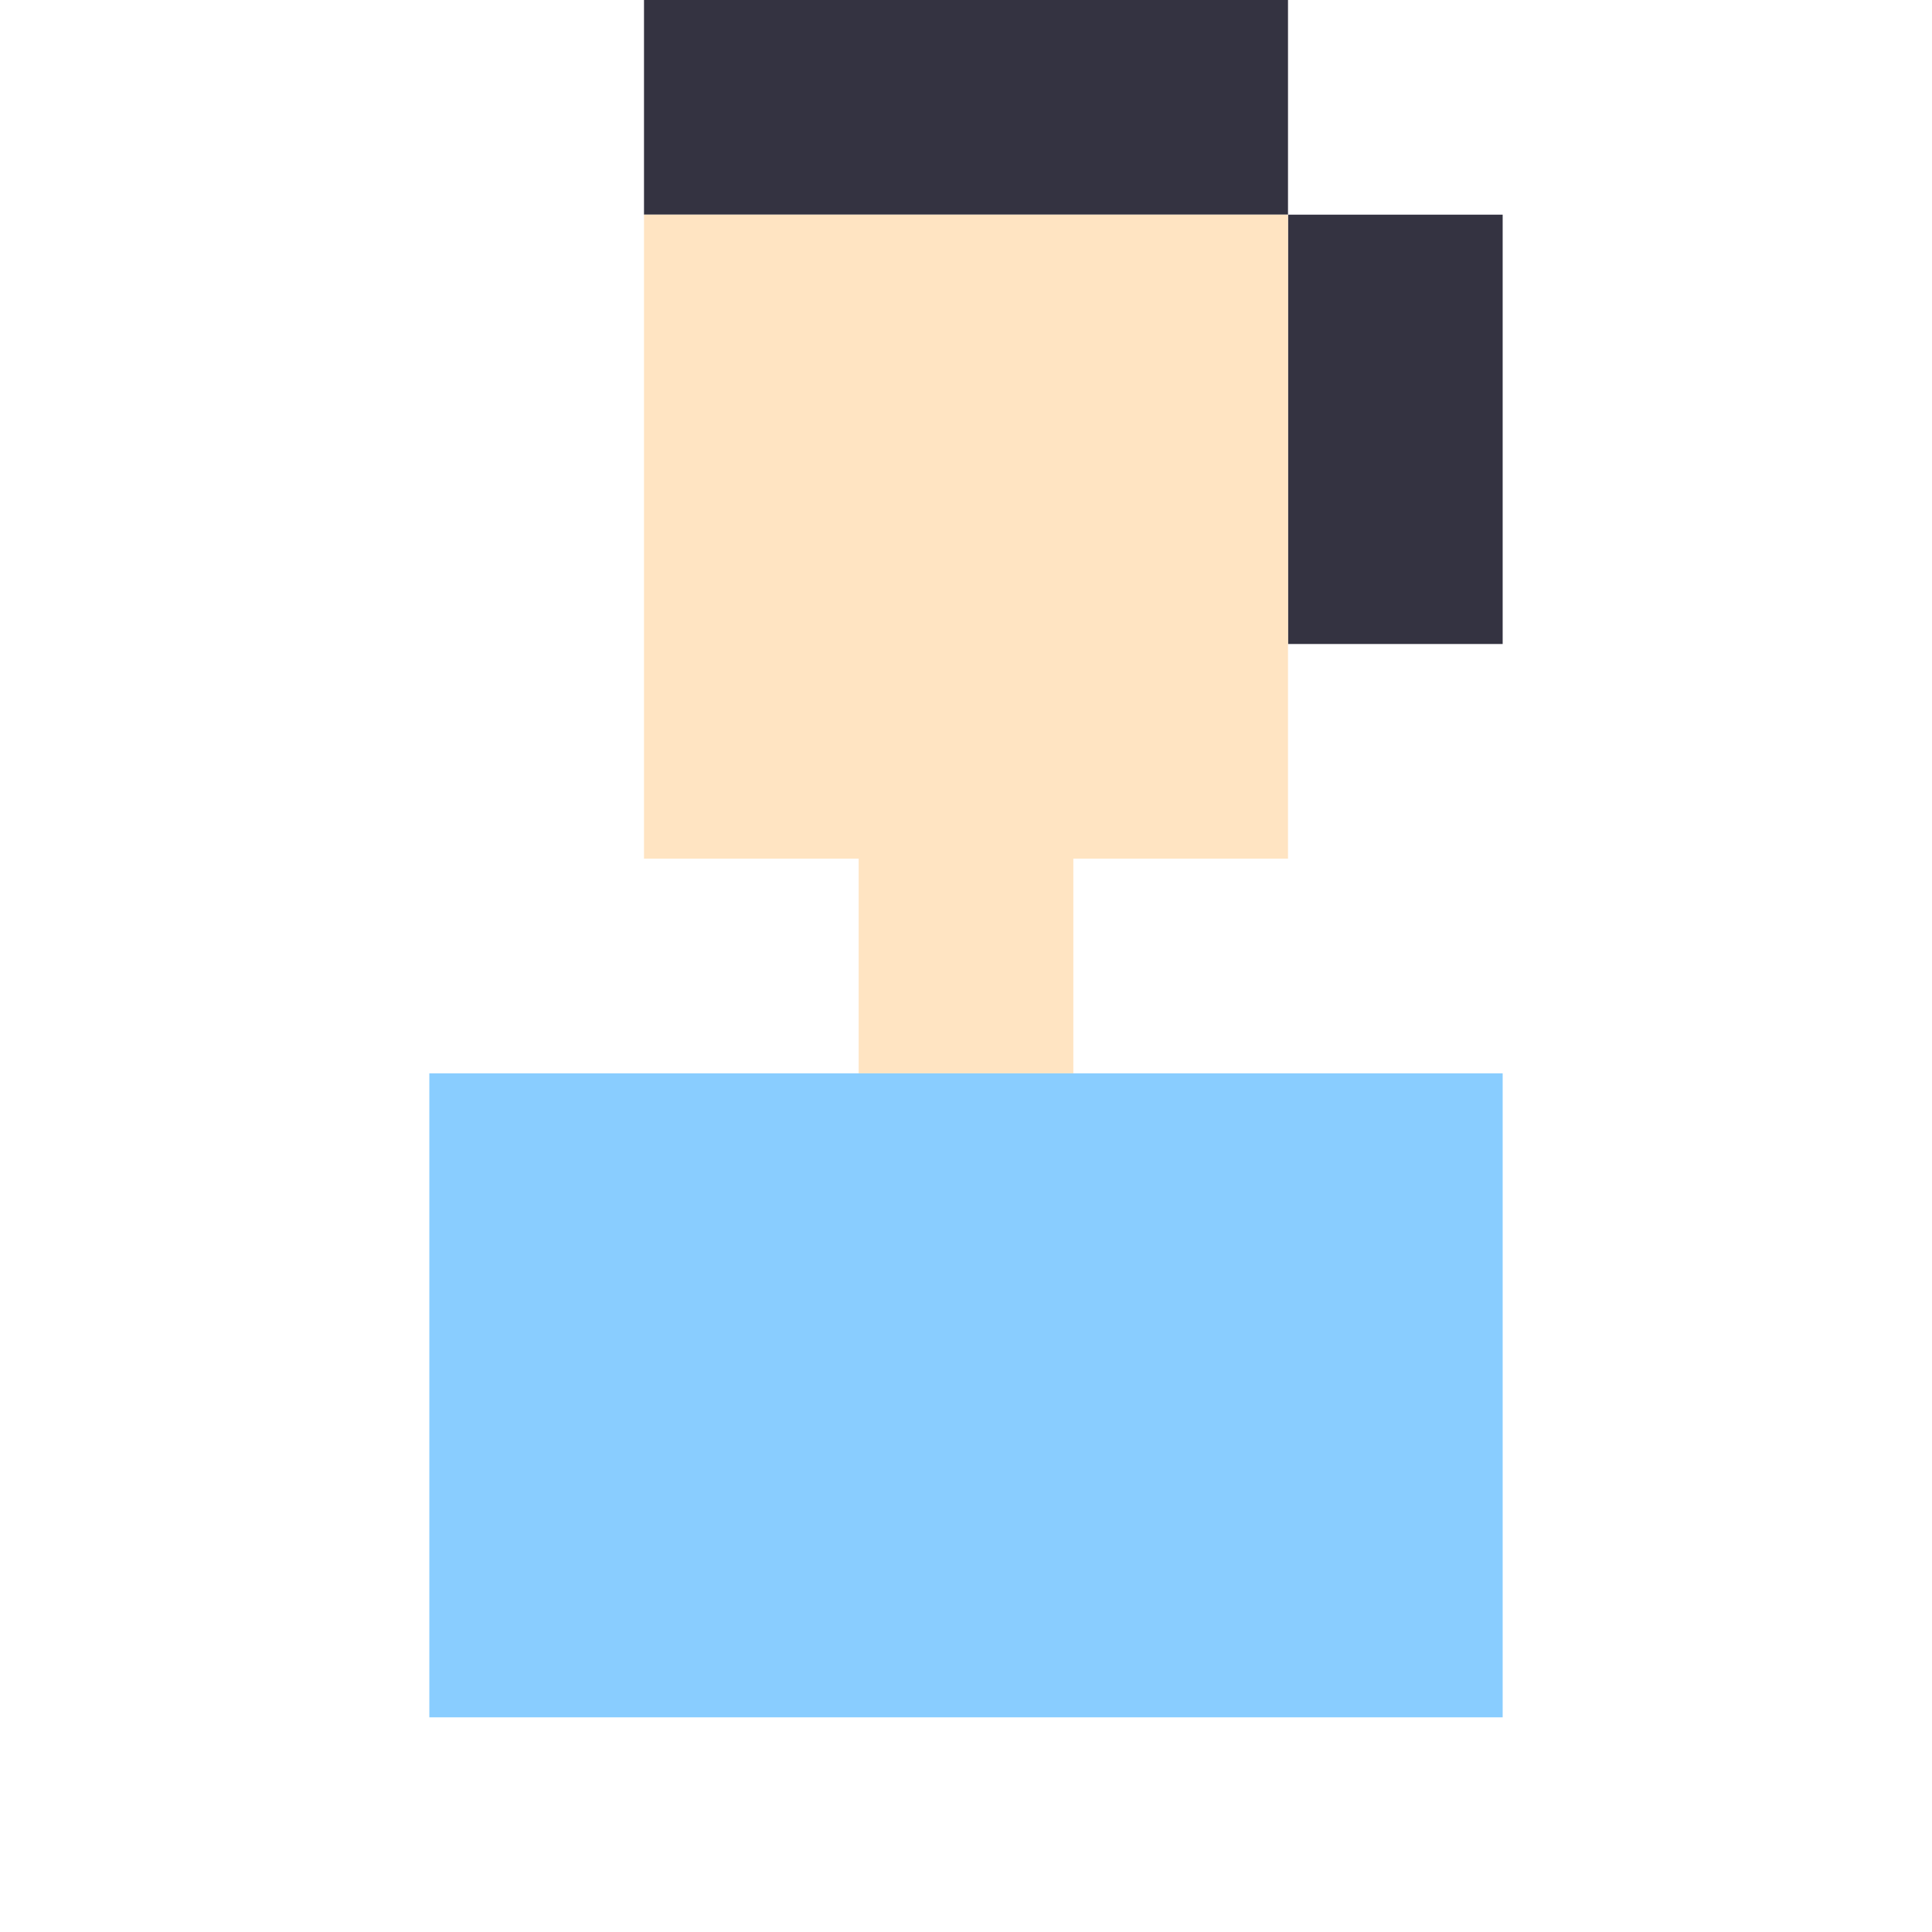
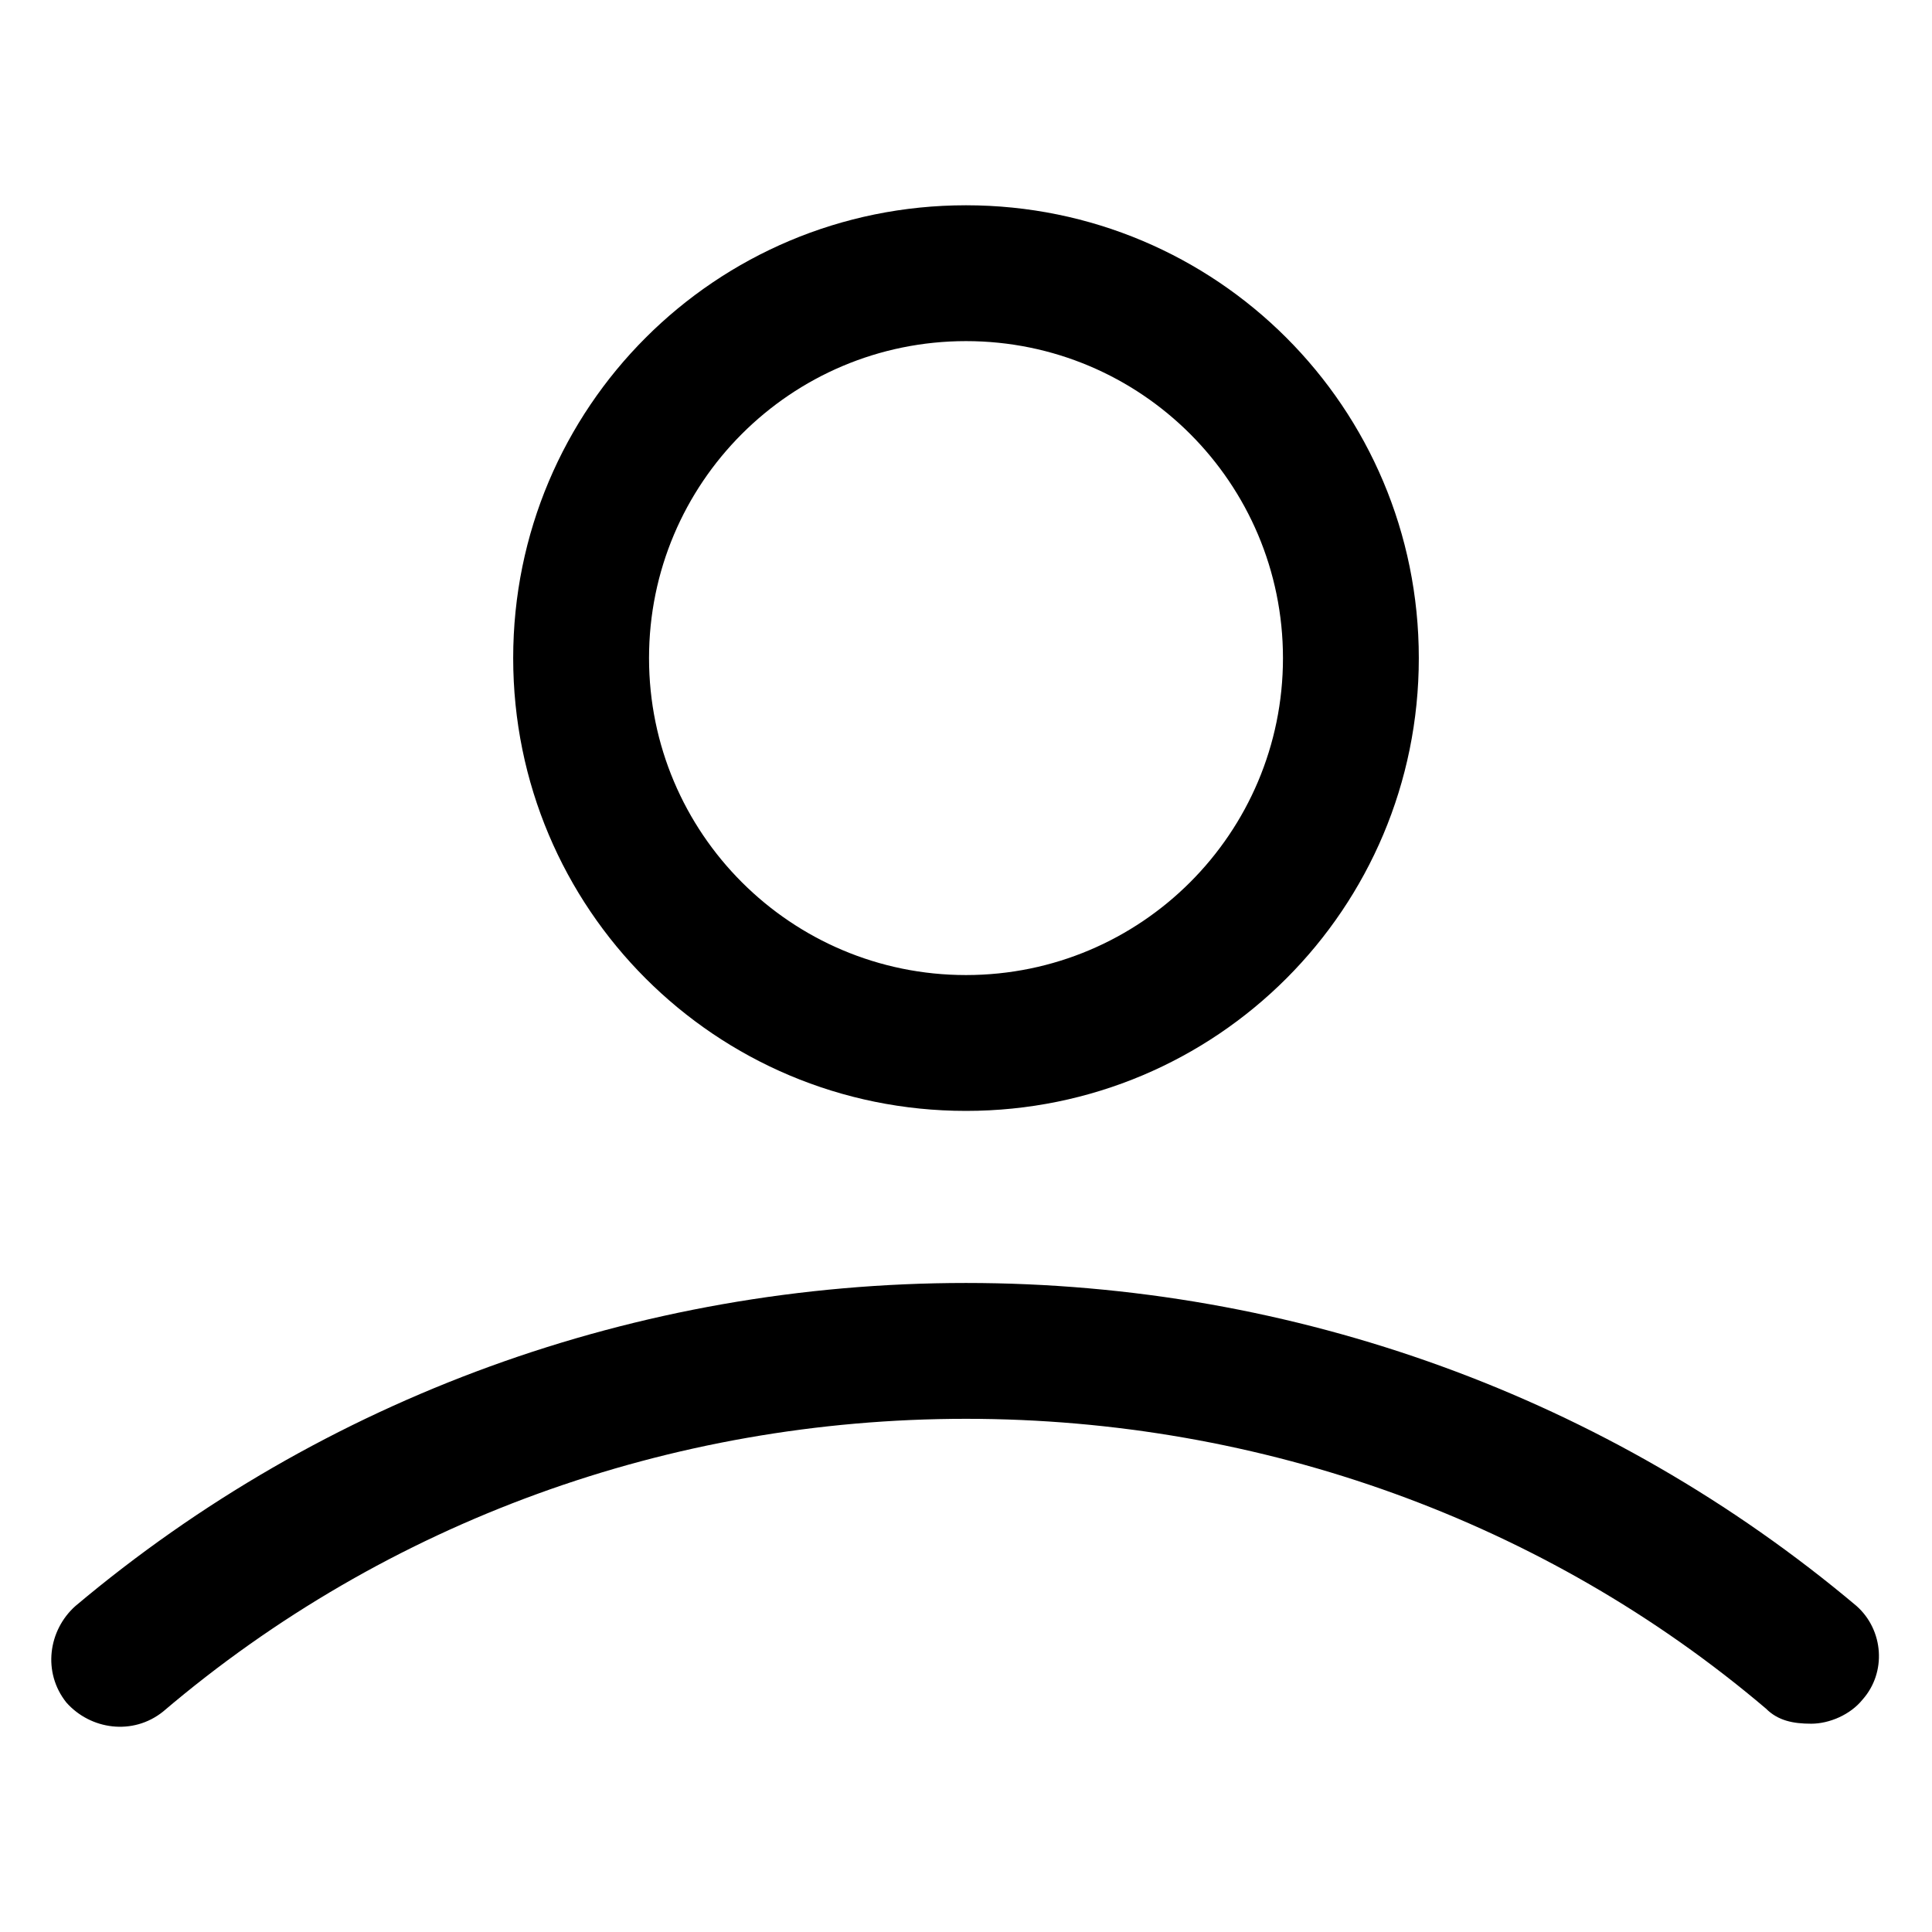
- <svg xmlns="http://www.w3.org/2000/svg" viewBox="0 1 9 9" class="pixelicon-user">
-   <polygon fill="#343341" points="3,1 6,1 6,2 3,2" />
-   <polygon fill="#343341" points="6,2 7,2 7,4 6,4" />
-   <polygon fill="#FFE4C2" points="3,2 6,2 6,5 5,5 5,6 4,6 4,5 3,5" />
-   <polygon fill="#89CDFF" points="2,6 7,6 7,9 2,9" />
+ <svg xmlns="http://www.w3.org/2000/svg" version="1.1" id="lni_lni-user" x="0px" y="0px" viewBox="0 0 64 64" style="enable-background:new 0 0 64 64;" xml:space="preserve">
+   <g>
+     <path d="M32,36.8c8.3,0,15-6.7,15-15s-6.7-15-15-15c-8.3,0-15,6.7-15,15S23.7,36.8,32,36.8z M32,11.3c5.8,0,10.5,4.7,10.5,10.5   S37.8,32.3,32,32.3c-5.8,0-10.5-4.7-10.5-10.5S26.2,11.3,32,11.3z" />
+     <path d="M61.5,53.2C53.3,46.3,42.9,42.5,32,42.5S10.7,46.3,2.5,53.2c-0.9,0.8-1.1,2.2-0.3,3.2c0.8,0.9,2.2,1.1,3.2,0.3   C12.8,50.4,22.2,47,32,47c9.8,0,19.2,3.4,26.5,9.6c0.4,0.4,0.9,0.5,1.5,0.5c0.6,0,1.3-0.3,1.7-0.8C62.5,55.4,62.4,54,61.5,53.2z" />
+   </g>
</svg>
